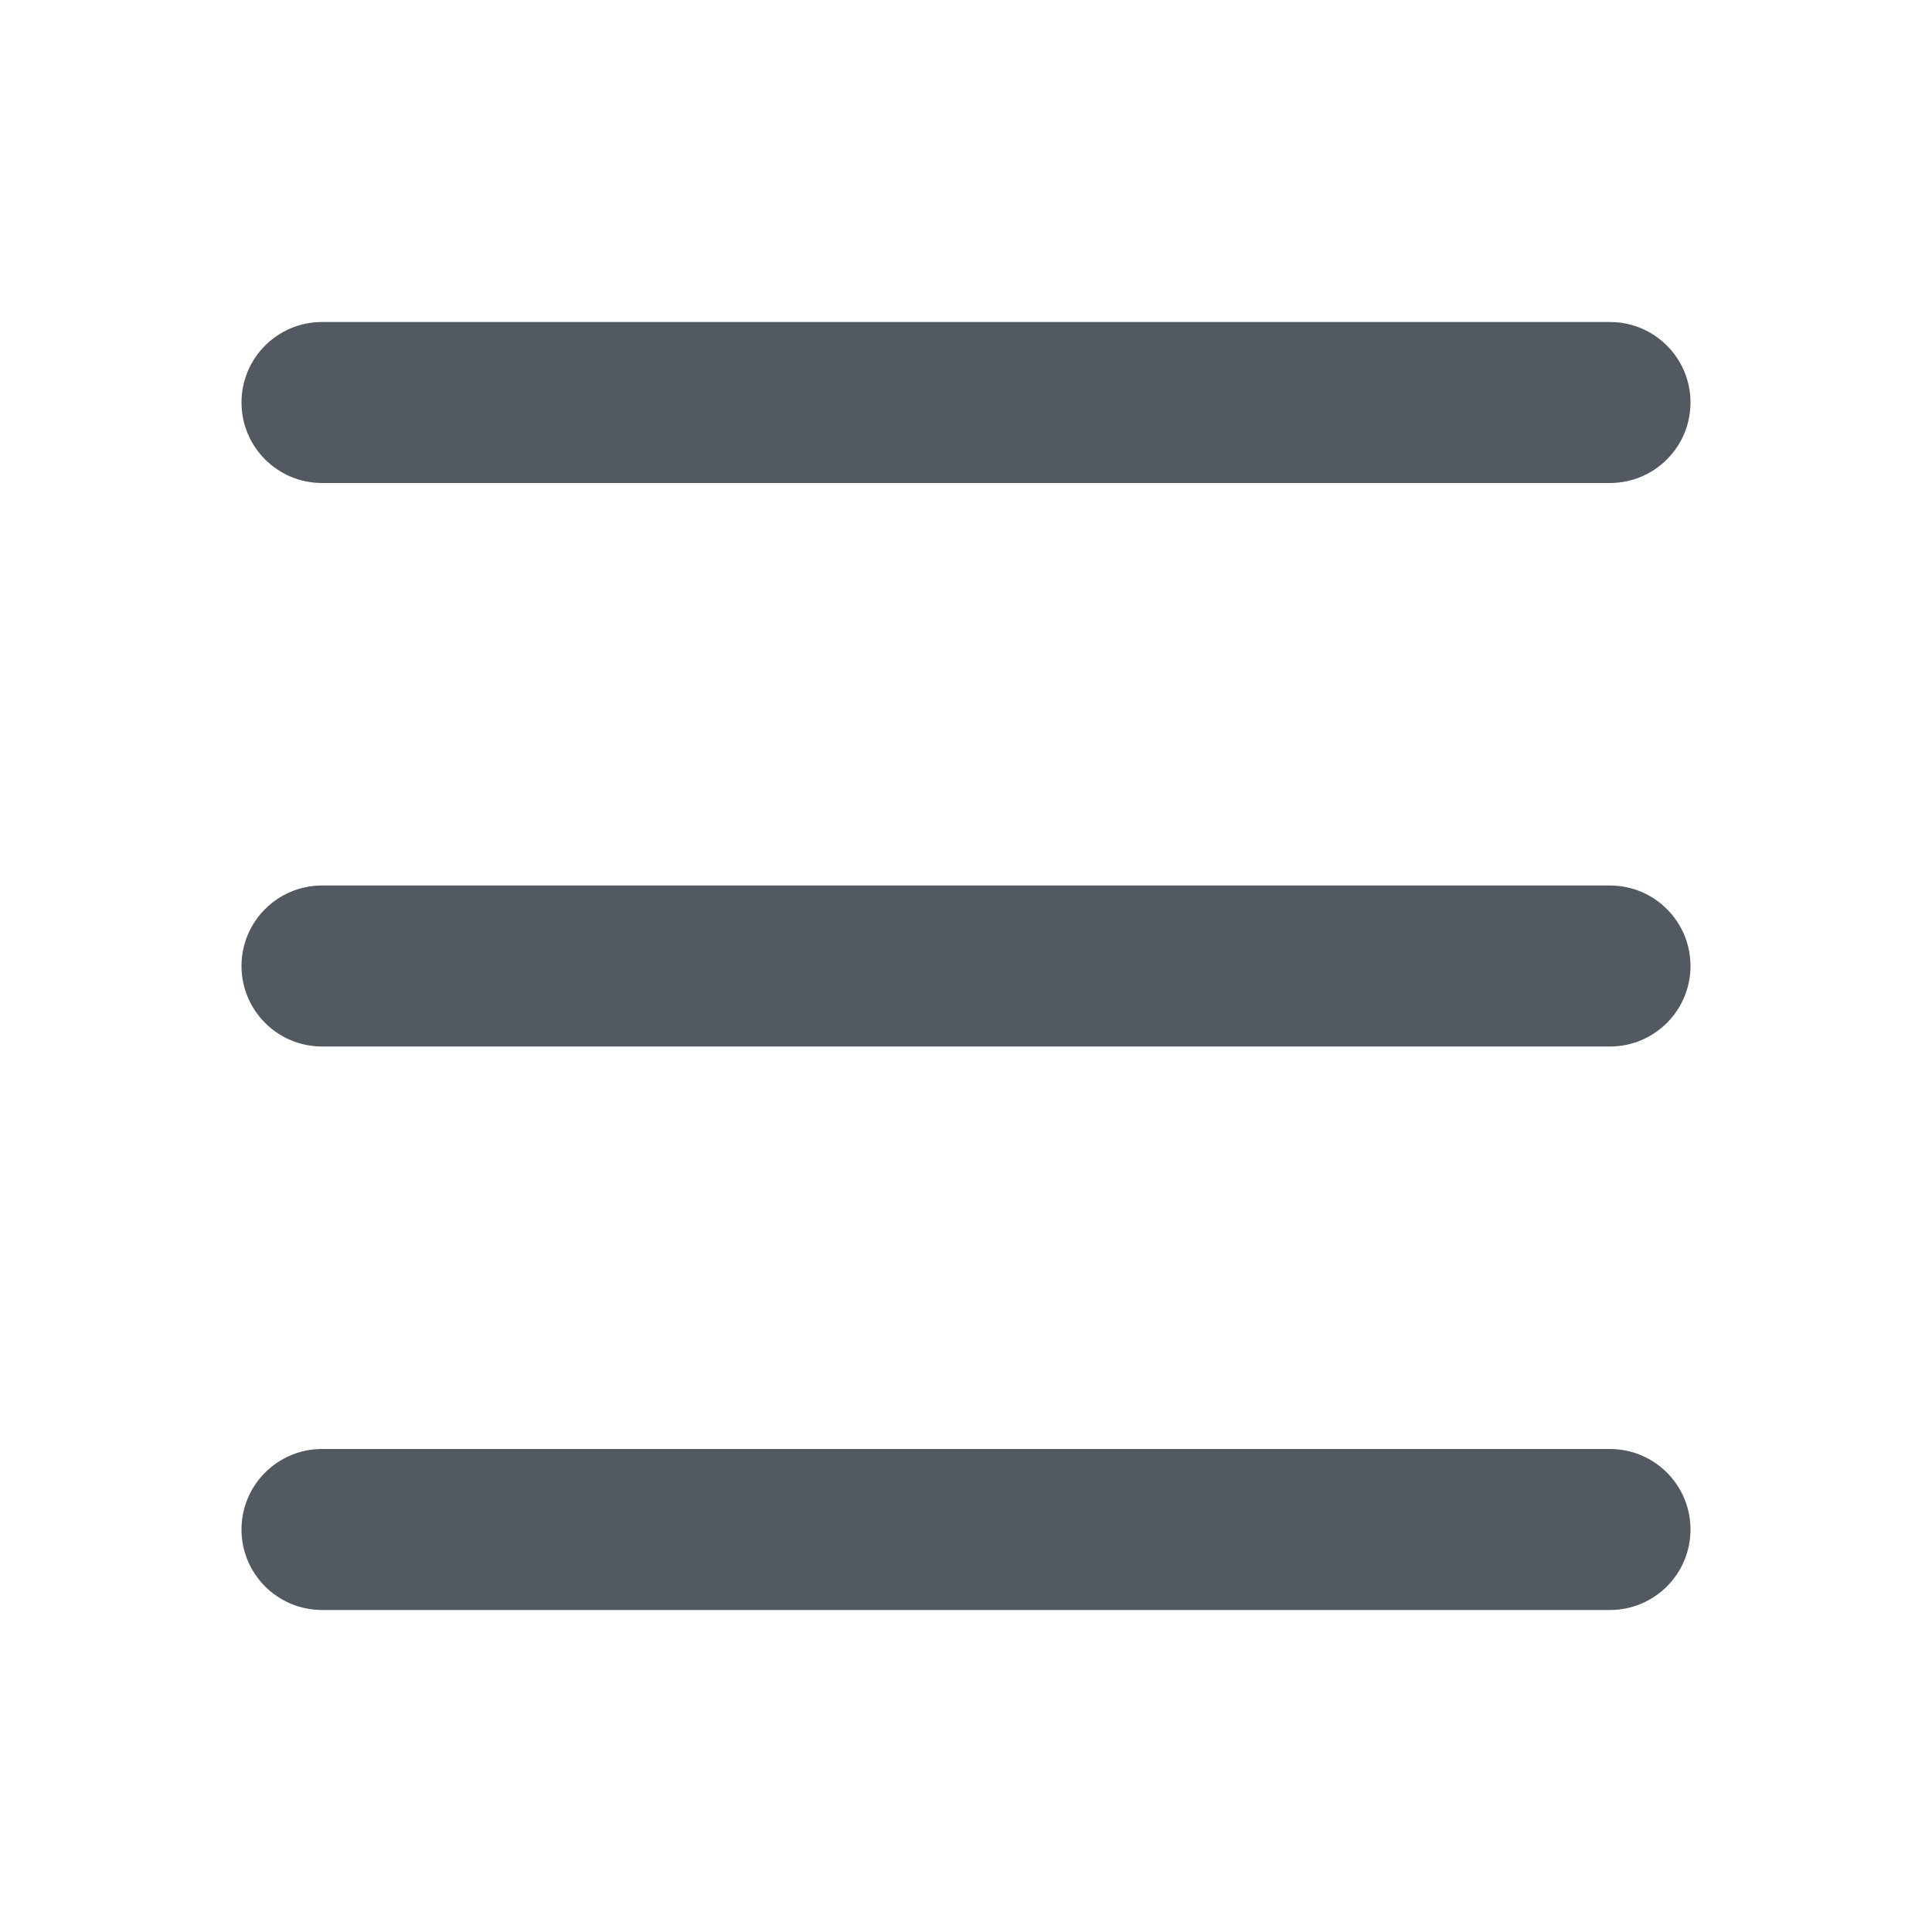
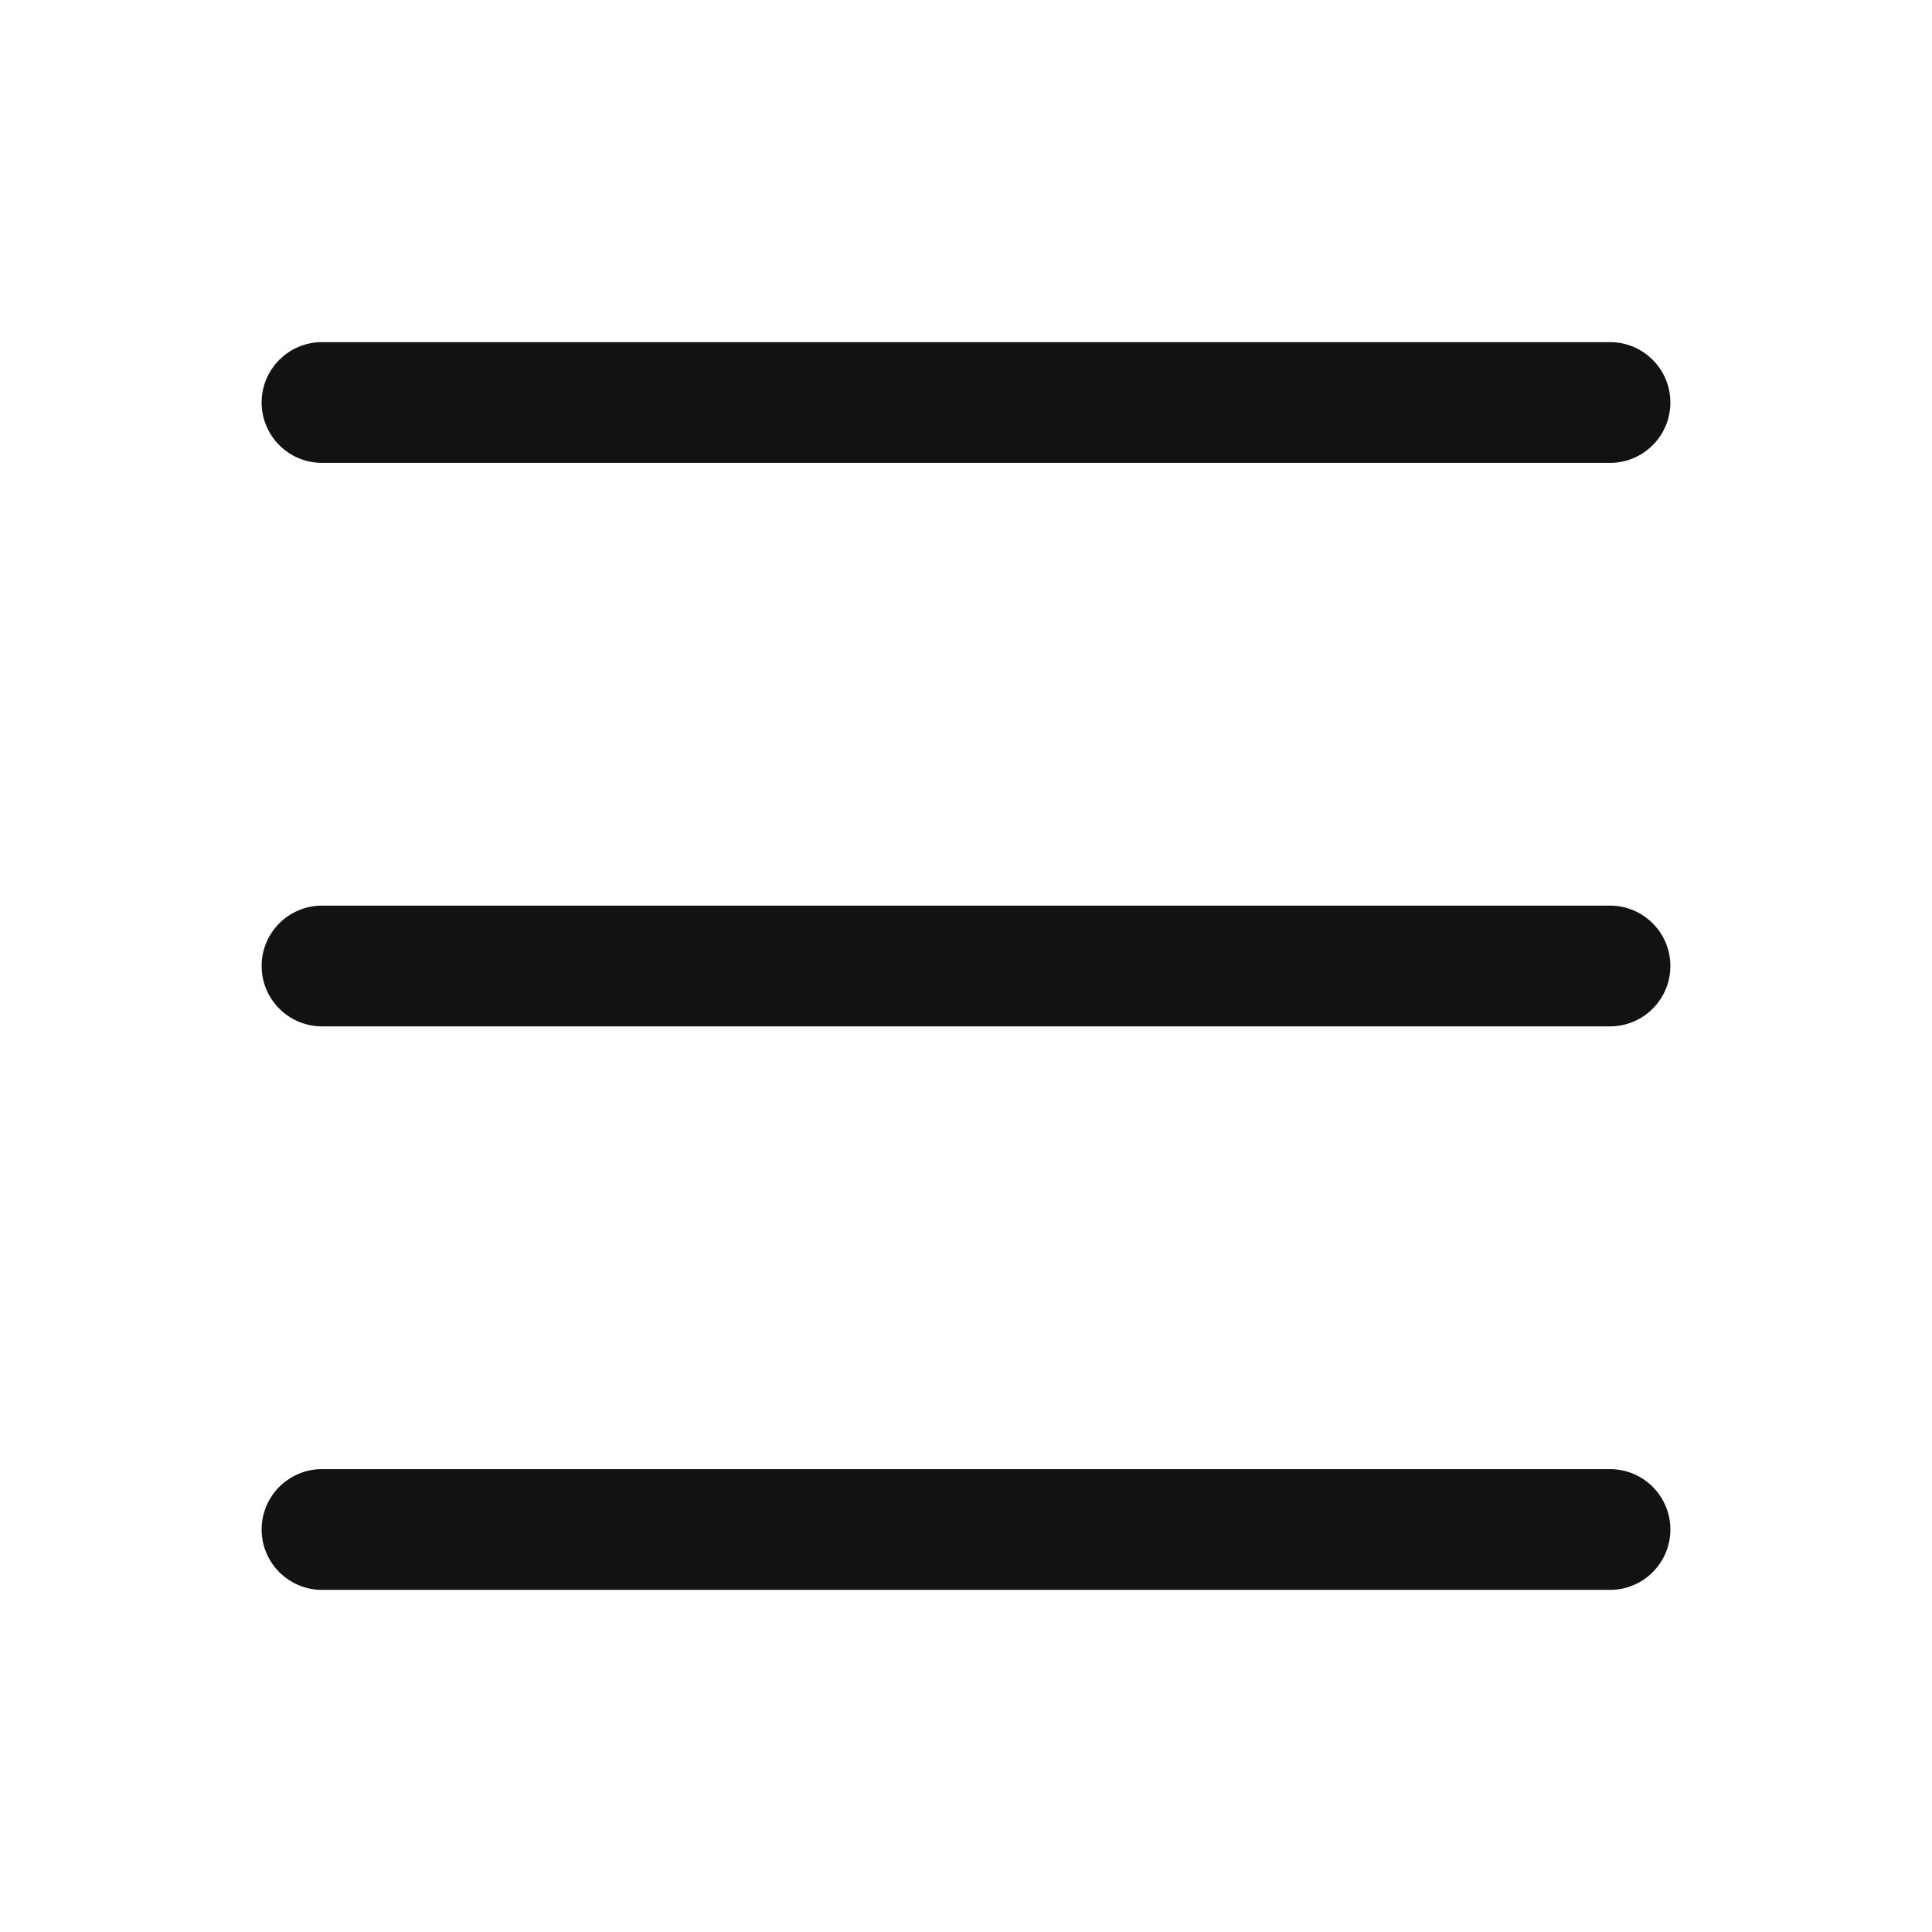
<svg xmlns="http://www.w3.org/2000/svg" width="24" height="24" viewBox="0 0 24 24" fill="none">
-   <path d="M4 20C3.448 20 3 19.552 3 19V19C3 18.448 3.448 18 4 18H20C20.552 18 21 18.448 21 19V19C21 19.552 20.552 20 20 20H4ZM4 13C3.448 13 3 12.552 3 12V12C3 11.448 3.448 11 4 11H20C20.552 11 21 11.448 21 12V12C21 12.552 20.552 13 20 13H4ZM4 6C3.448 6 3 5.552 3 5V5C3 4.448 3.448 4 4 4H20C20.552 4 21 4.448 21 5V5C21 5.552 20.552 6 20 6H4Z" fill="#525960" />
+   <path fill-rule="evenodd" clip-rule="evenodd" d="M3.25 5C3.25 4.586 3.586 4.25 4 4.25H20C20.414 4.25 20.75 4.586 20.75 5C20.75 5.414 20.414 5.75 20 5.75H4C3.586 5.75 3.25 5.414 3.25 5ZM3.25 12C3.25 11.586 3.586 11.25 4 11.25H20C20.414 11.25 20.75 11.586 20.75 12C20.75 12.414 20.414 12.75 20 12.75H4C3.586 12.75 3.25 12.414 3.25 12ZM3.25 19C3.25 18.586 3.586 18.25 4 18.25H20C20.414 18.25 20.75 18.586 20.75 19C20.75 19.414 20.414 19.75 20 19.75H4C3.586 19.75 3.25 19.414 3.25 19Z" fill="#121210" />
</svg>
